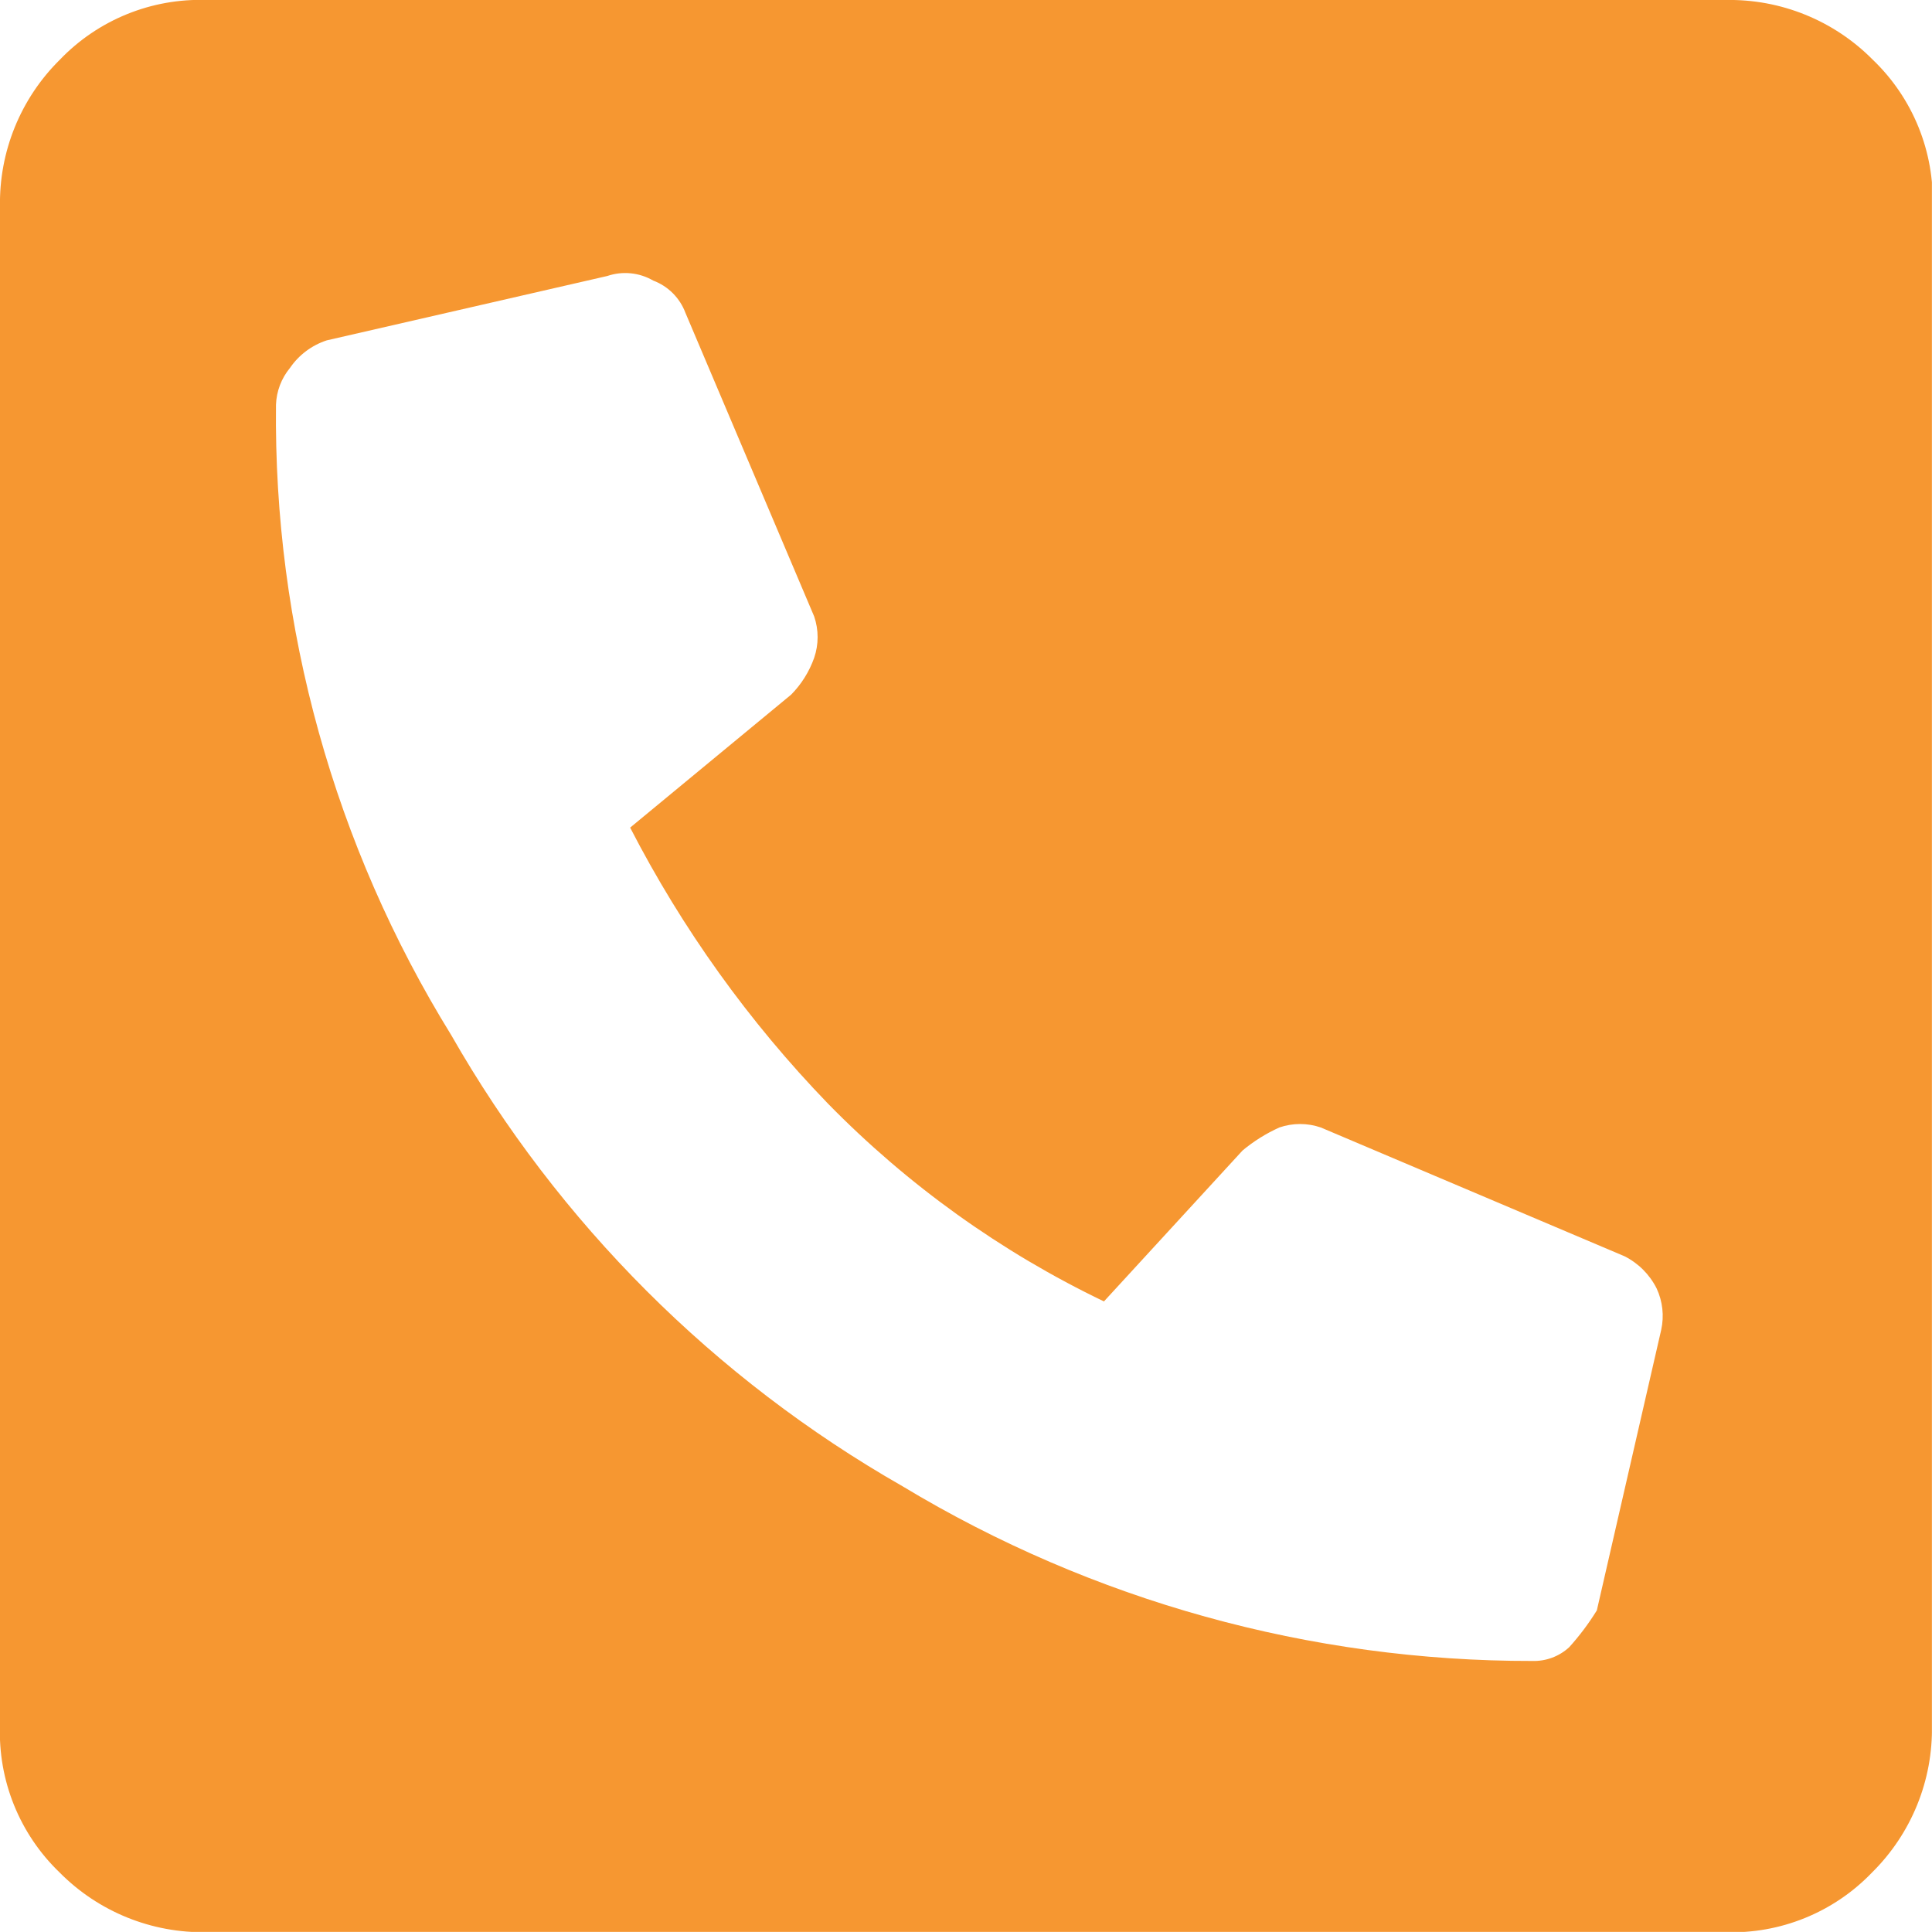
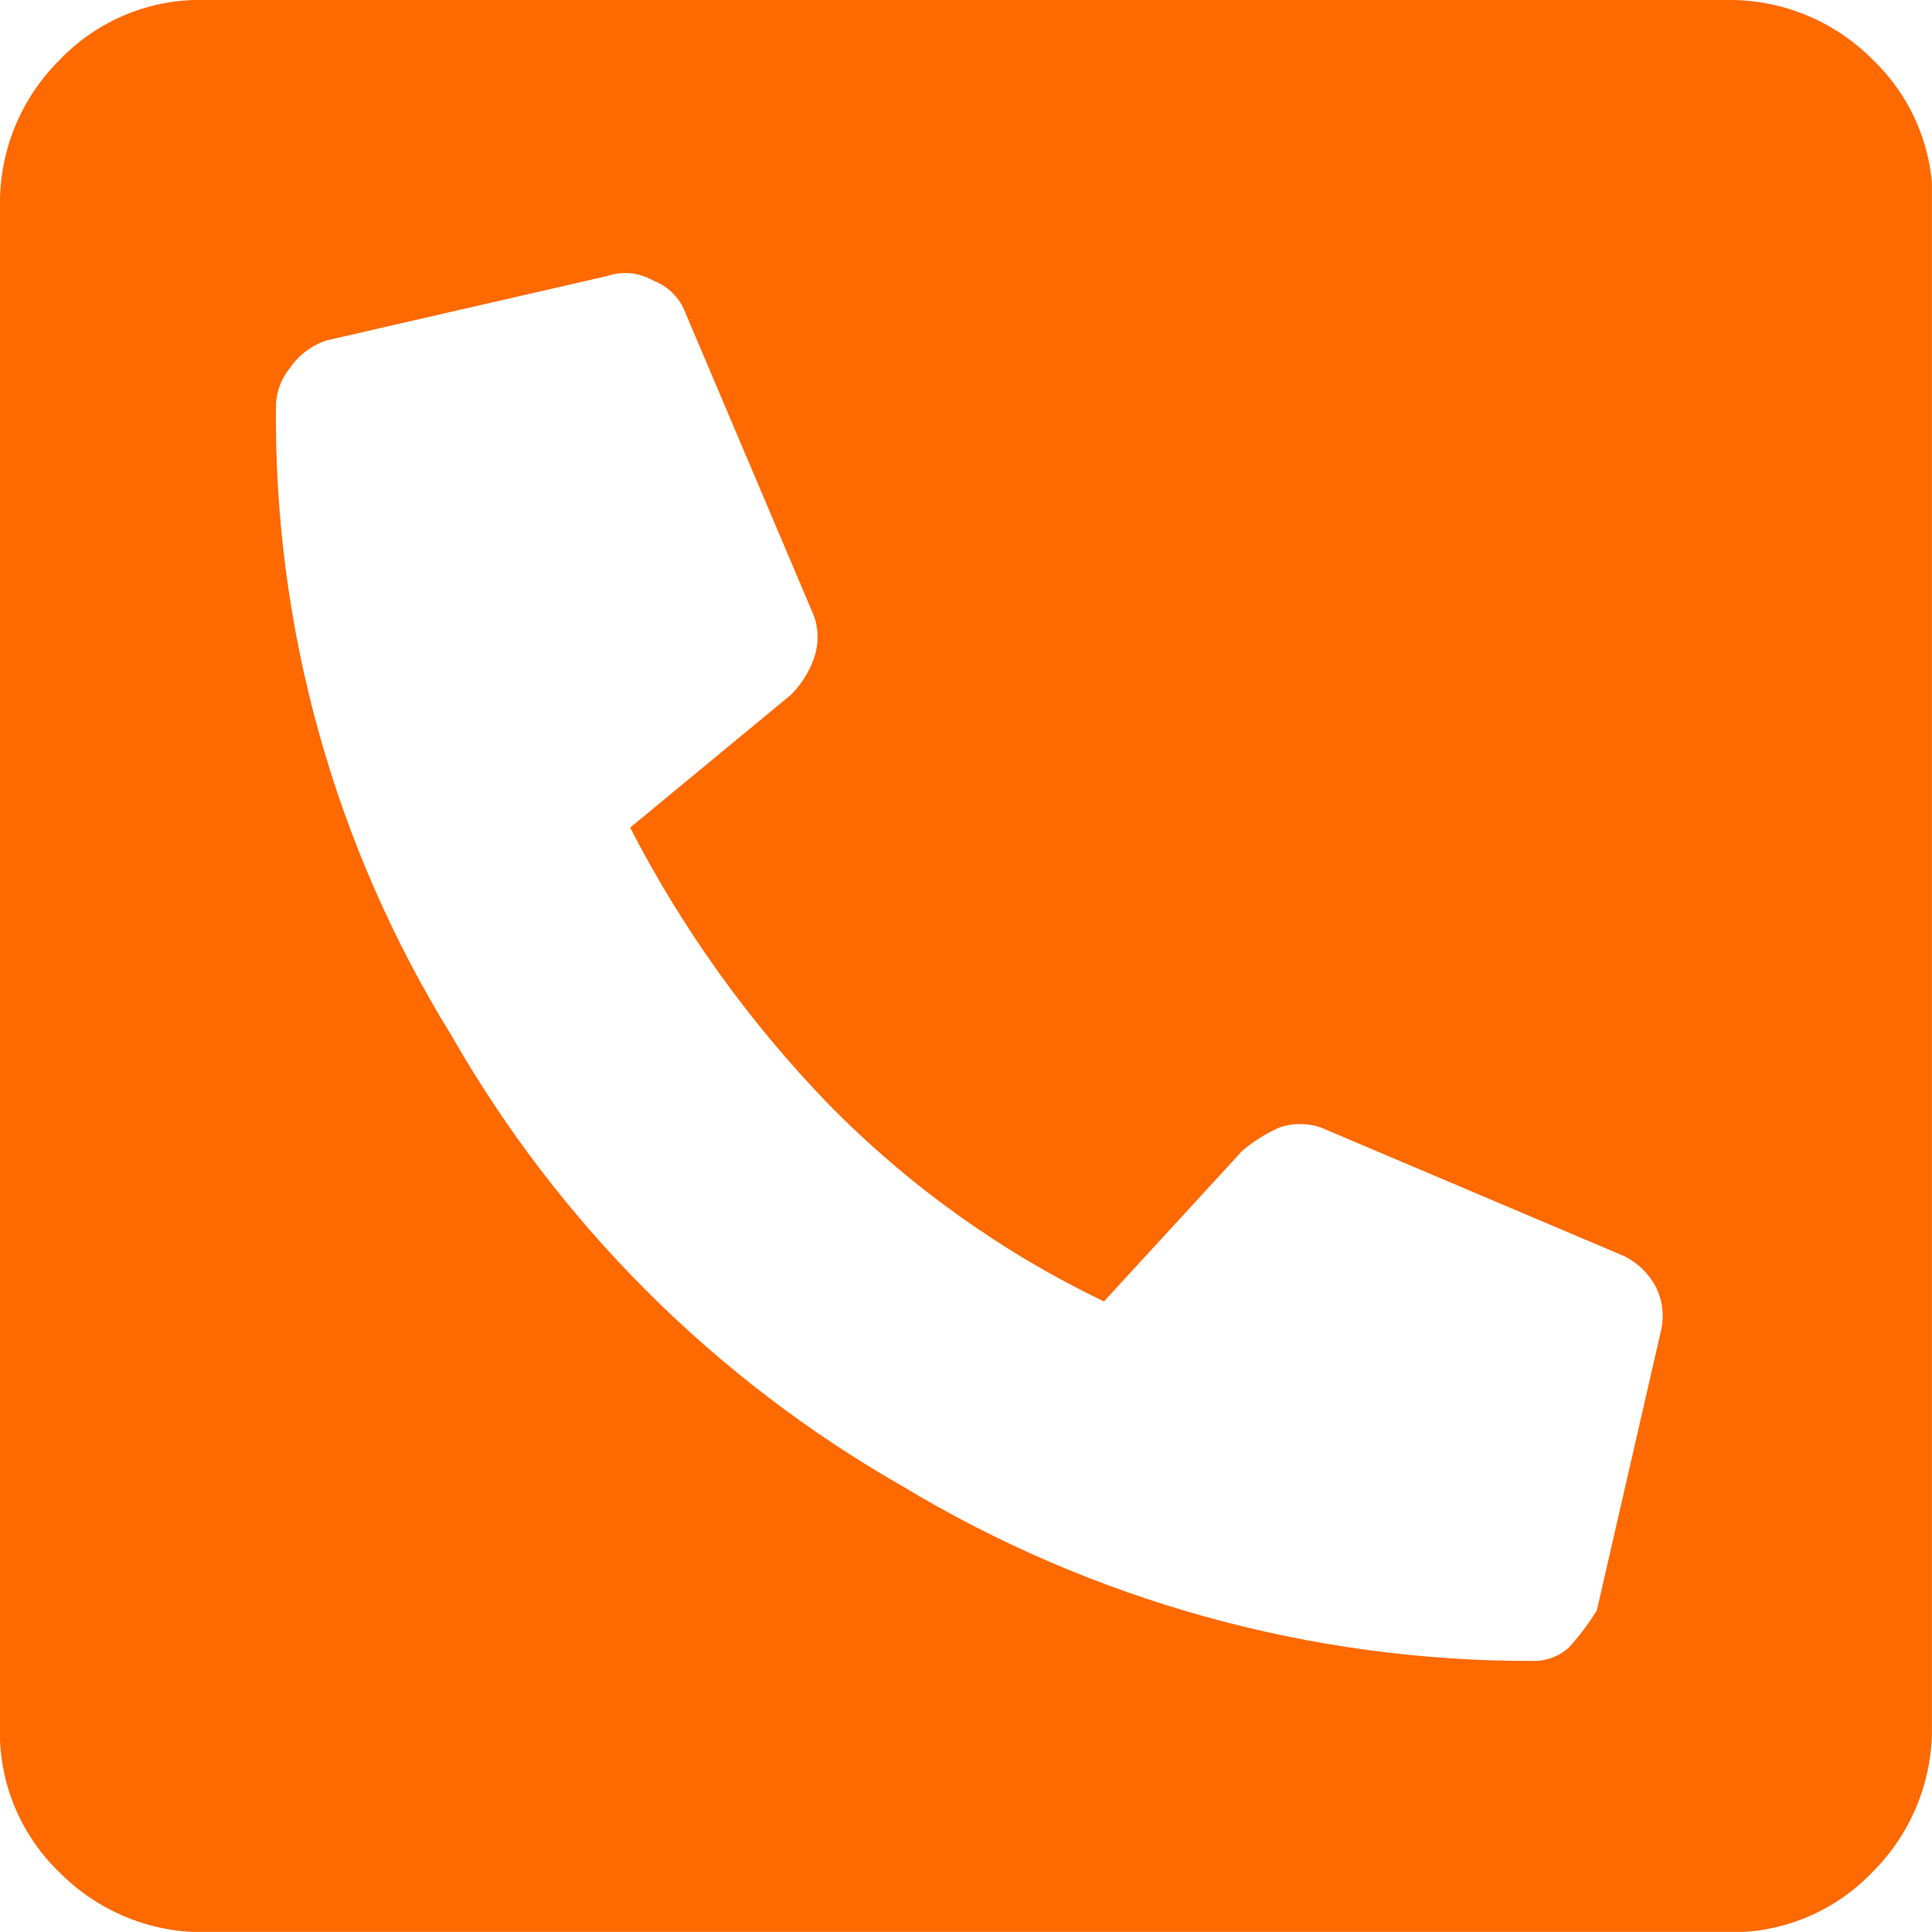
<svg xmlns="http://www.w3.org/2000/svg" id="Group_828" data-name="Group 828" width="22.268" height="22.268" viewBox="0 0 22.268 22.268">
  <defs>
    <clipPath id="clip-path">
      <rect width="22.267" height="22.267" fill="none" />
    </clipPath>
  </defs>
  <g id="Repeat_Grid_17" data-name="Repeat Grid 17" clip-path="url(#clip-path)">
-     <path id="Path_50" data-name="Path 50" d="M22.267,19.881a2.321,2.321,0,0,1-.689,1.7,2.24,2.24,0,0,1-1.7.689H2.386a2.321,2.321,0,0,1-1.7-.689A2.24,2.24,0,0,1,0,19.881V2.386A2.321,2.321,0,0,1,.689.689,2.24,2.24,0,0,1,2.386,0h17.5a2.321,2.321,0,0,1,1.7.689,2.24,2.24,0,0,1,.689,1.7ZM3.181,4.665A13.534,13.534,0,0,0,5.2,11.929a13.962,13.962,0,0,0,5.2,5.2,14.017,14.017,0,0,0,7.263,2.015.6.6,0,0,0,.424-.159,2.941,2.941,0,0,0,.318-.424l.742-3.234a.749.749,0,0,0-.053-.477.835.835,0,0,0-.371-.371l-3.5-1.484a.736.736,0,0,0-.477,0,1.86,1.86,0,0,0-.424.265L12.724,15a11.28,11.28,0,0,1-3.181-2.28,13.433,13.433,0,0,1-2.28-3.181L9.119,8.006a1.154,1.154,0,0,0,.265-.424.736.736,0,0,0,0-.477L7.9,3.605a.634.634,0,0,0-.371-.371A.642.642,0,0,0,7,3.181l-3.234.742a.824.824,0,0,0-.424.318A.705.705,0,0,0,3.181,4.665Z" fill="#f69731" />
+     <path id="Path_50" data-name="Path 50" d="M22.267,19.881a2.321,2.321,0,0,1-.689,1.7,2.24,2.24,0,0,1-1.7.689H2.386a2.321,2.321,0,0,1-1.7-.689A2.24,2.24,0,0,1,0,19.881V2.386A2.321,2.321,0,0,1,.689.689,2.24,2.24,0,0,1,2.386,0h17.5a2.321,2.321,0,0,1,1.7.689,2.24,2.24,0,0,1,.689,1.7ZM3.181,4.665A13.534,13.534,0,0,0,5.2,11.929a13.962,13.962,0,0,0,5.2,5.2,14.017,14.017,0,0,0,7.263,2.015.6.6,0,0,0,.424-.159,2.941,2.941,0,0,0,.318-.424l.742-3.234a.749.749,0,0,0-.053-.477.835.835,0,0,0-.371-.371l-3.5-1.484a.736.736,0,0,0-.477,0,1.86,1.86,0,0,0-.424.265L12.724,15a11.28,11.28,0,0,1-3.181-2.28,13.433,13.433,0,0,1-2.28-3.181L9.119,8.006a1.154,1.154,0,0,0,.265-.424.736.736,0,0,0,0-.477L7.9,3.605a.634.634,0,0,0-.371-.371A.642.642,0,0,0,7,3.181l-3.234.742a.824.824,0,0,0-.424.318A.705.705,0,0,0,3.181,4.665Z" fill="#fe6900" />
  </g>
</svg>
